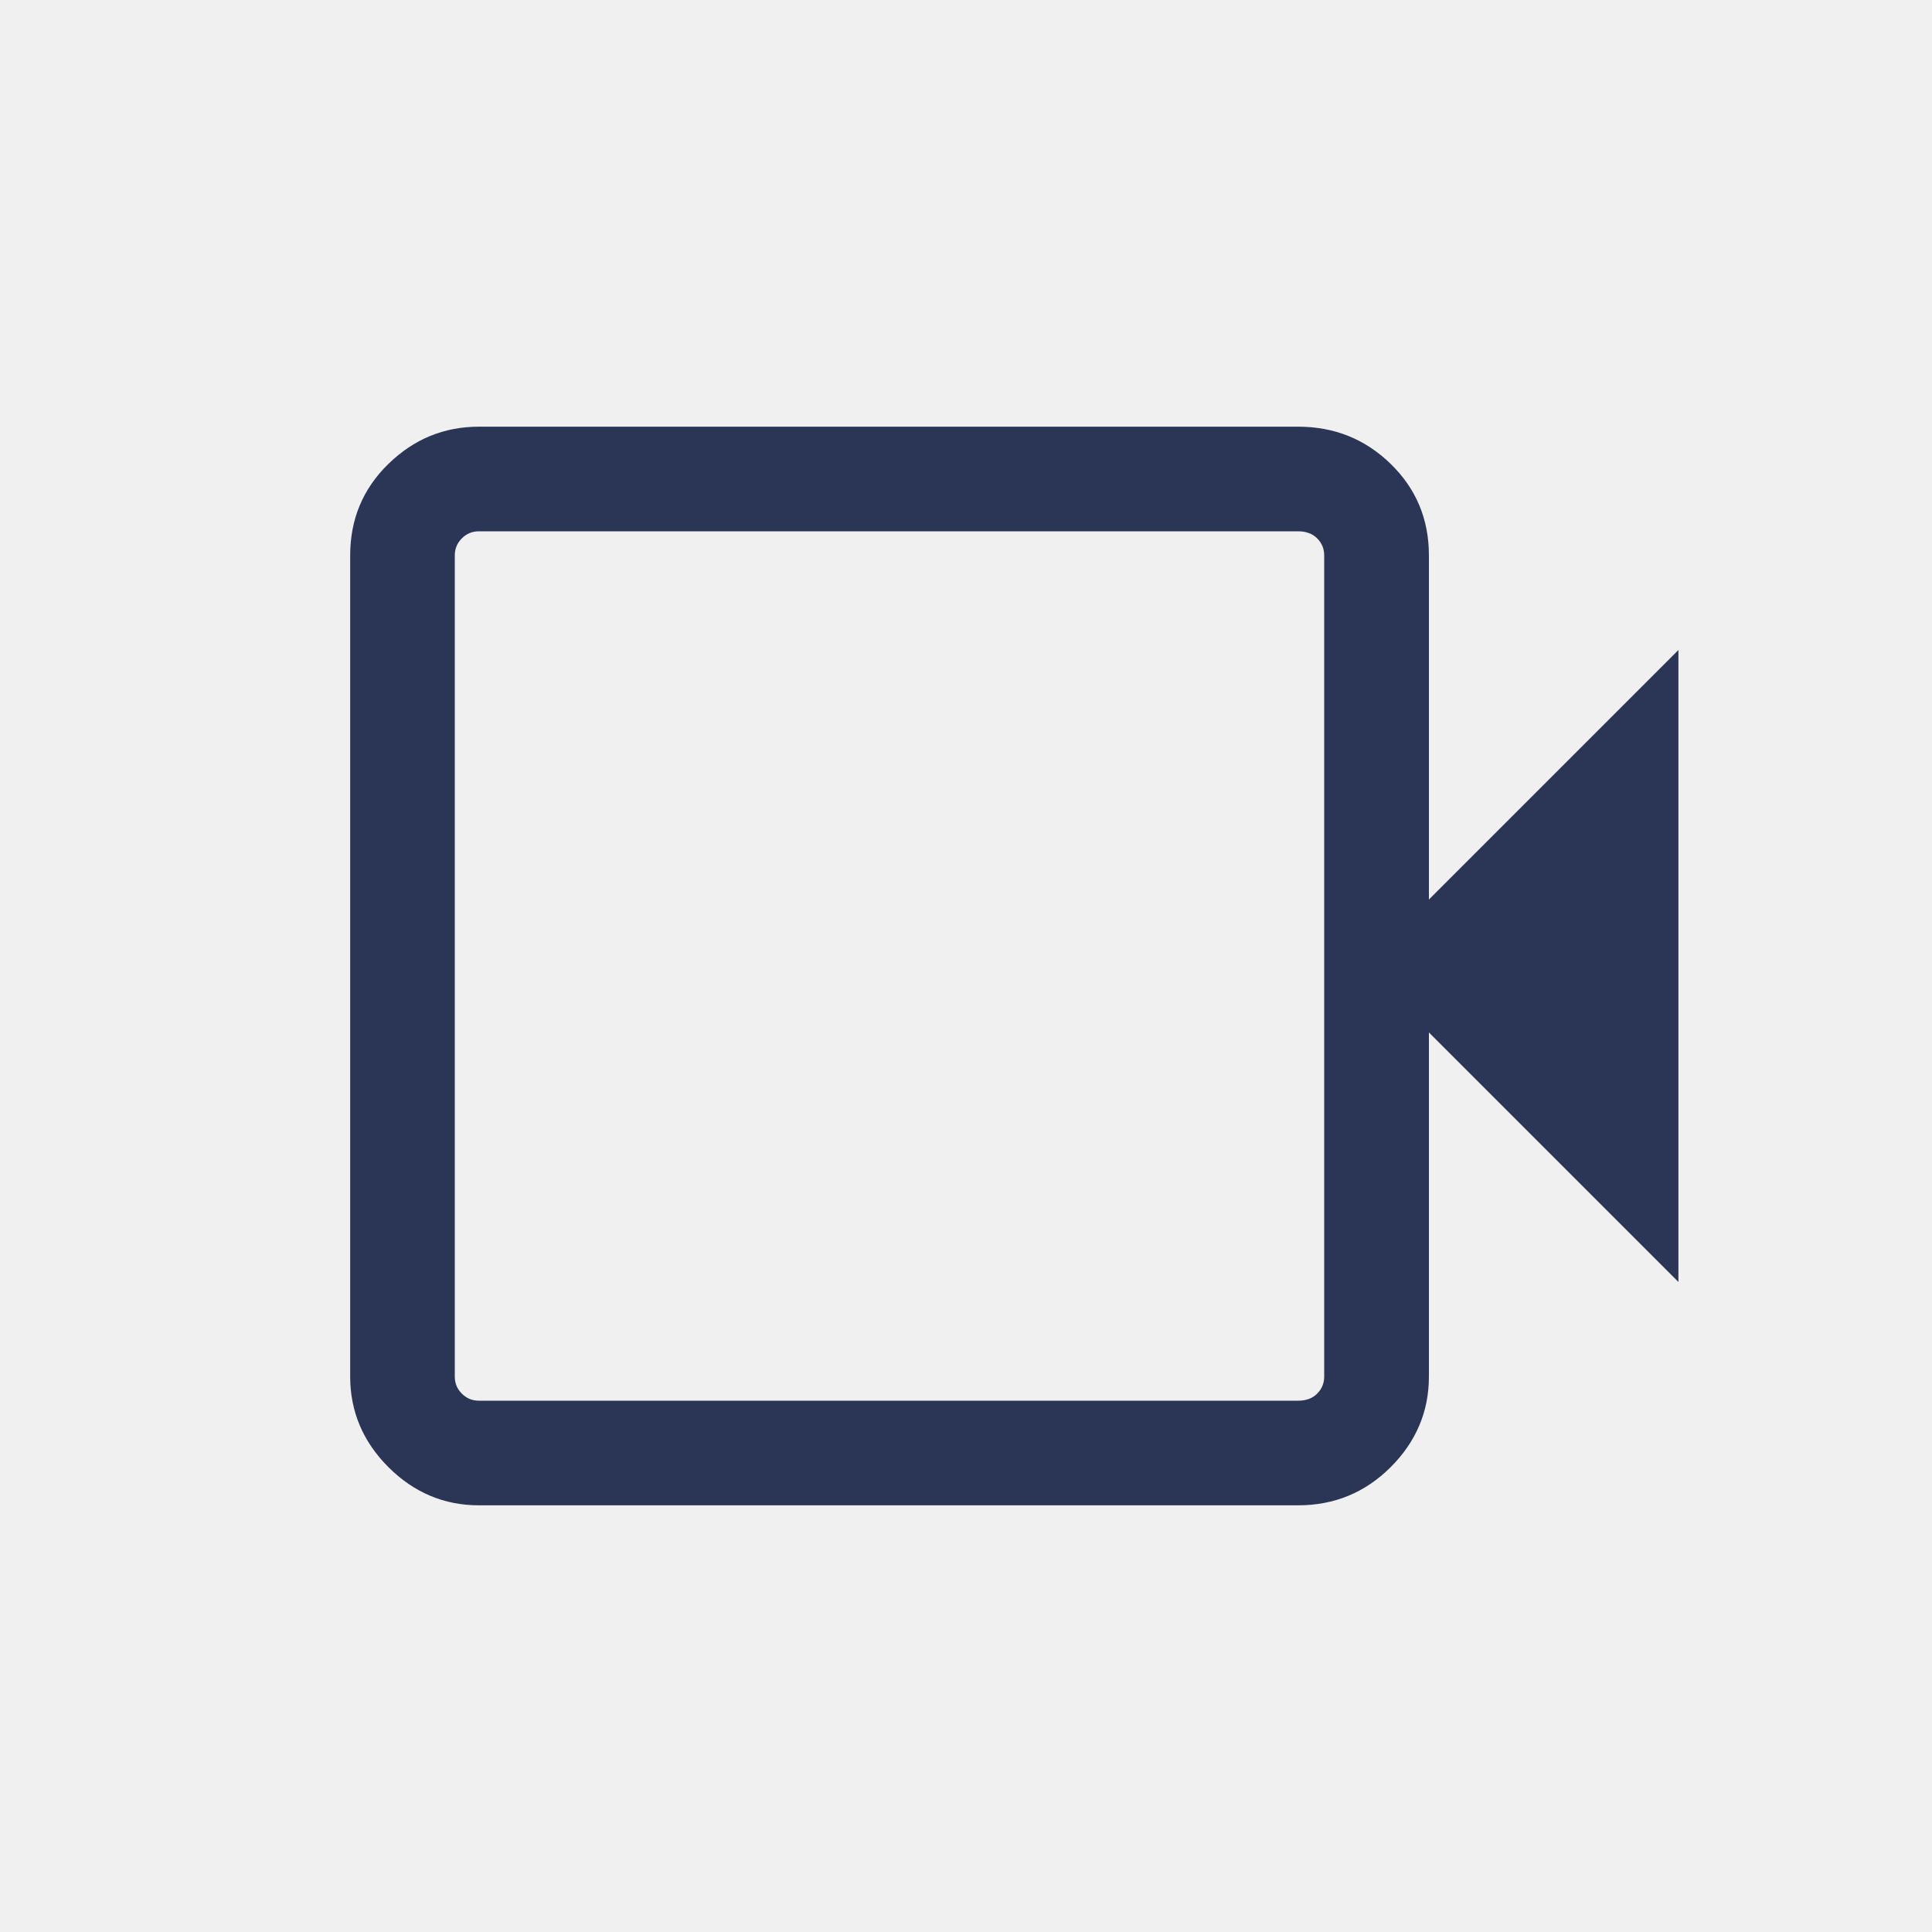
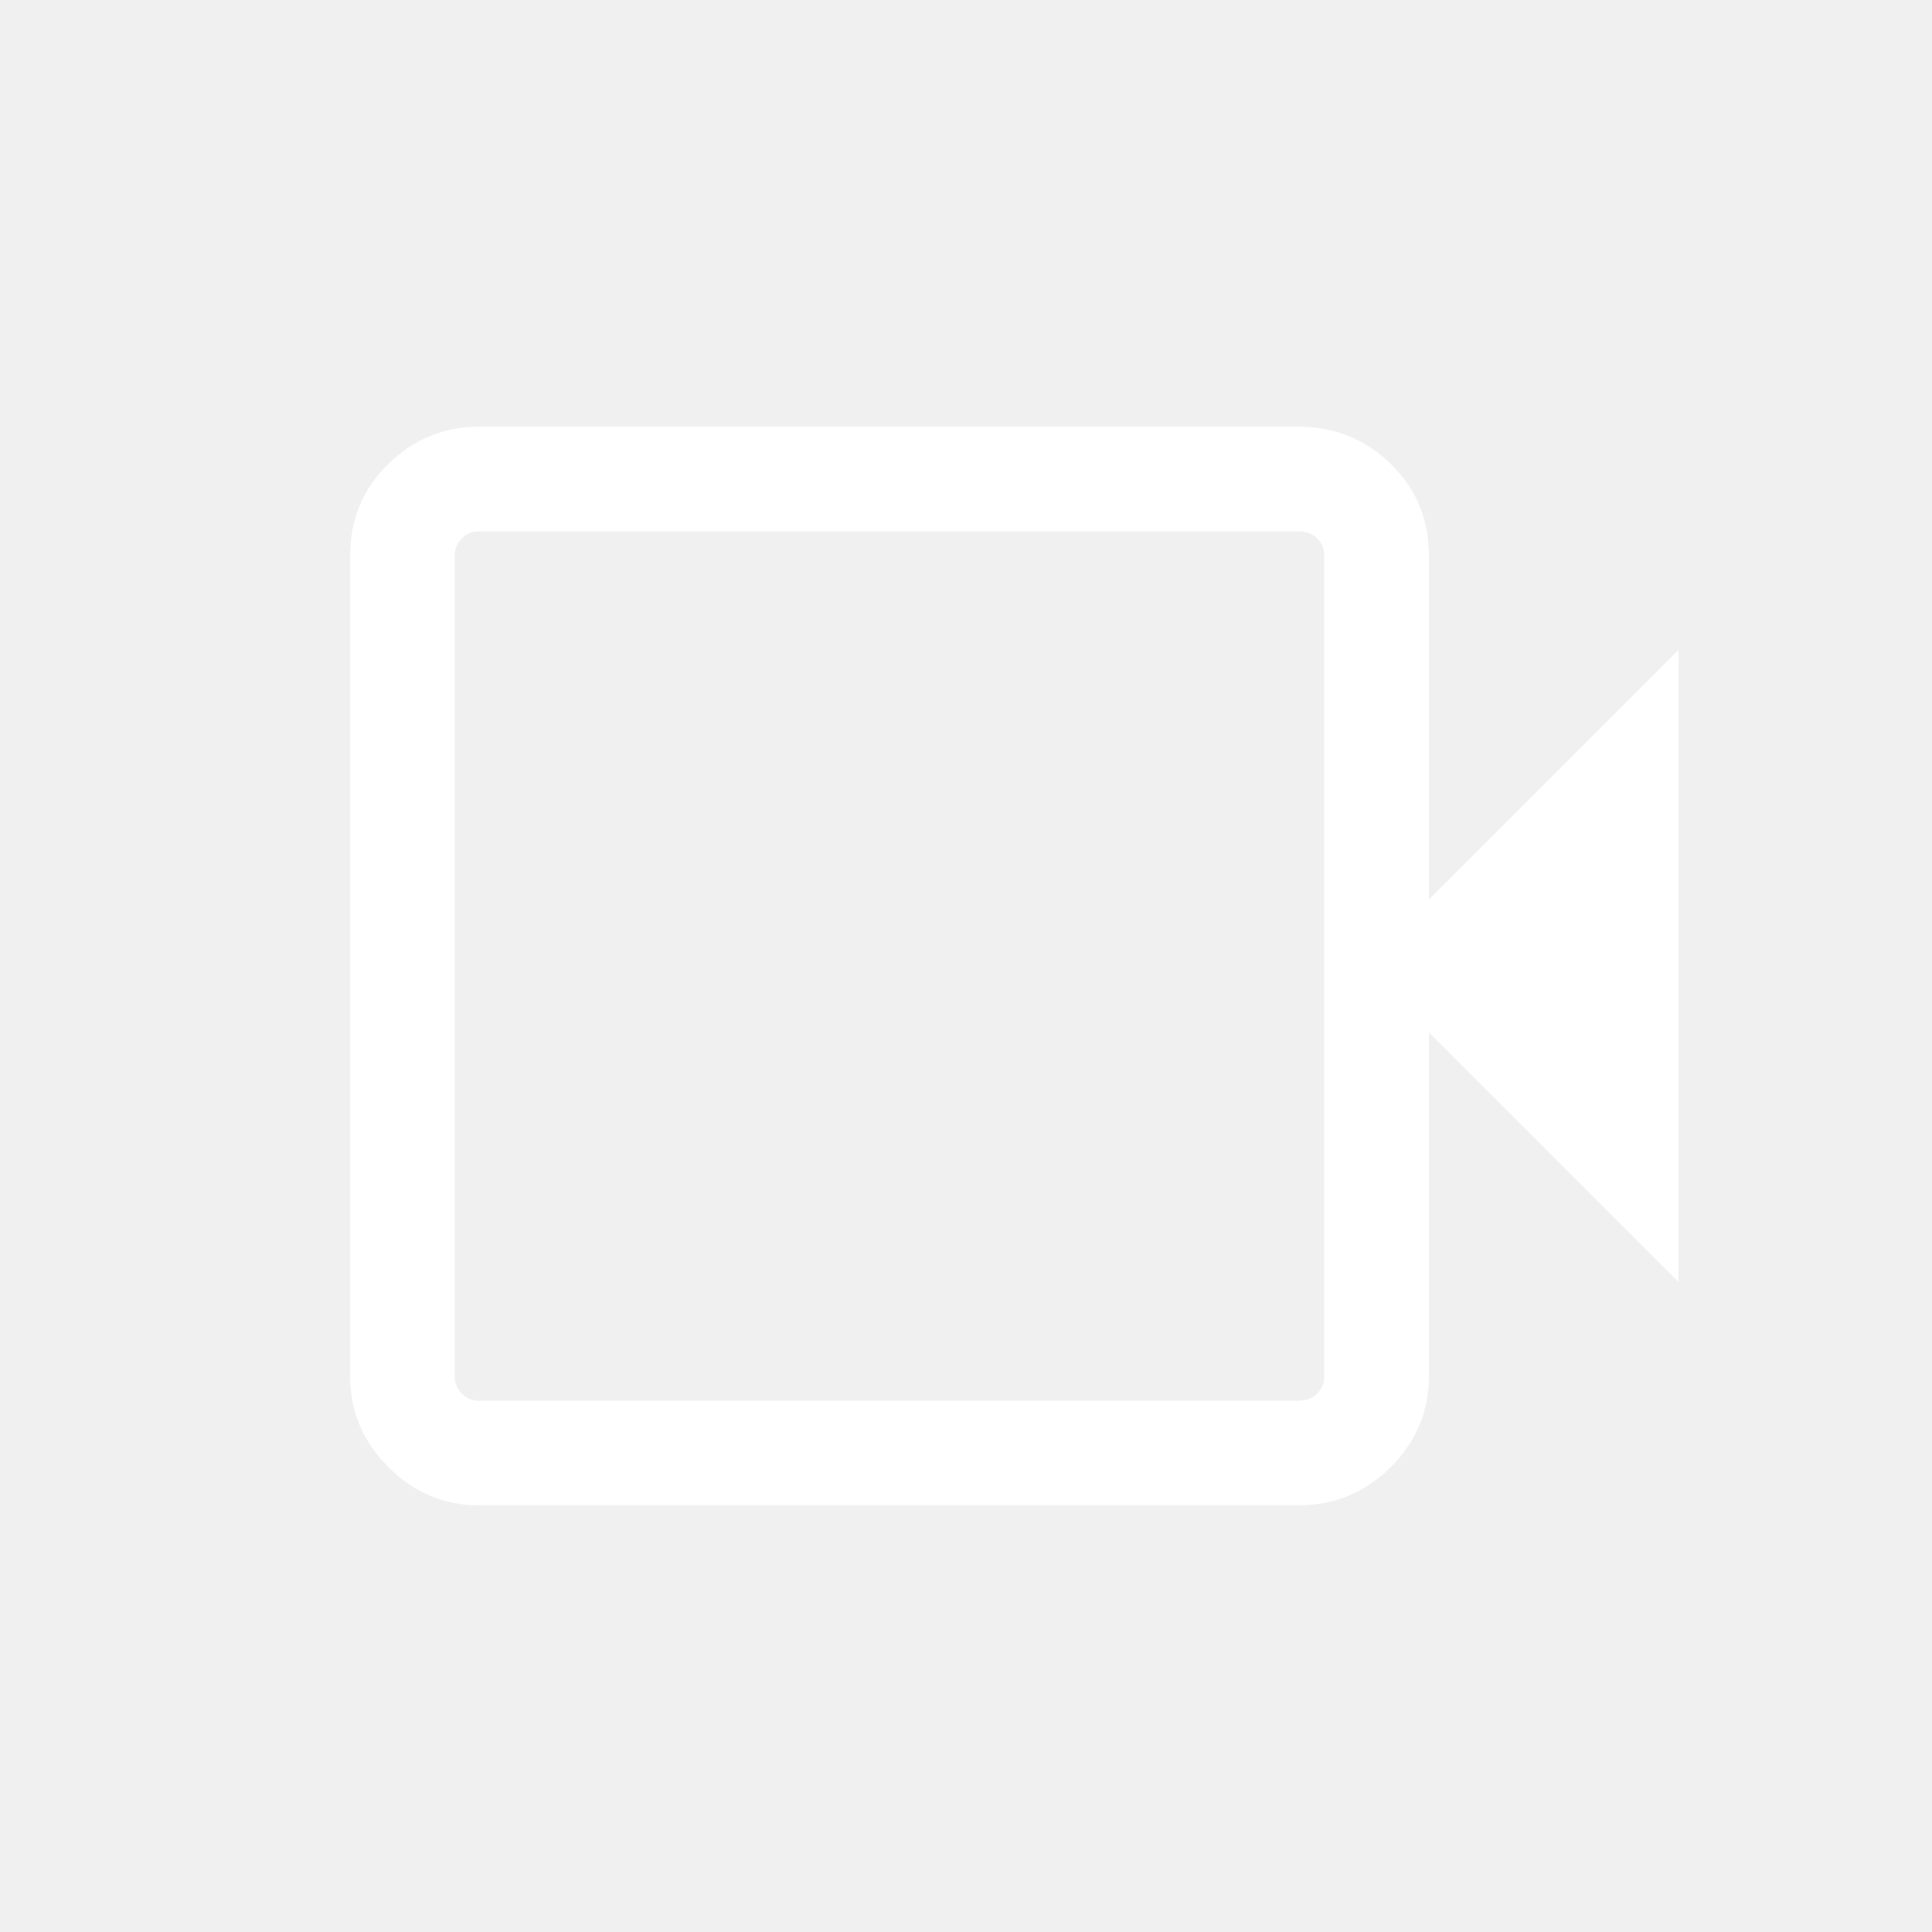
<svg xmlns="http://www.w3.org/2000/svg" width="20" height="20" viewBox="0 0 20 20" fill="none">
-   <path d="M4.958 15.583C4.597 15.583 4.285 15.451 4.021 15.188C3.757 14.924 3.625 14.611 3.625 14.25V5.75C3.625 5.375 3.757 5.059 4.021 4.802C4.285 4.545 4.597 4.417 4.958 4.417H13.438C13.813 4.417 14.132 4.545 14.396 4.802C14.66 5.059 14.792 5.375 14.792 5.75V9.312L17.375 6.729V13.271L14.792 10.688V14.25C14.792 14.611 14.66 14.924 14.396 15.188C14.132 15.451 13.813 15.583 13.438 15.583H4.958ZM4.958 14.5H13.438C13.521 14.5 13.586 14.476 13.635 14.427C13.684 14.378 13.708 14.319 13.708 14.25V5.75C13.708 5.681 13.684 5.622 13.635 5.573C13.586 5.524 13.521 5.5 13.438 5.5H4.958C4.889 5.5 4.83 5.524 4.781 5.573C4.732 5.622 4.708 5.681 4.708 5.75V14.25C4.708 14.319 4.732 14.378 4.781 14.427C4.83 14.476 4.889 14.5 4.958 14.5ZM4.708 14.5V5.5V14.5Z" fill="#2B3656" />
+   <path d="M4.958 15.583C4.597 15.583 4.285 15.451 4.021 15.188C3.757 14.924 3.625 14.611 3.625 14.25V5.75C3.625 5.375 3.757 5.059 4.021 4.802C4.285 4.545 4.597 4.417 4.958 4.417H13.438C13.813 4.417 14.132 4.545 14.396 4.802C14.66 5.059 14.792 5.375 14.792 5.75V9.312L17.375 6.729V13.271L14.792 10.688V14.25C14.792 14.611 14.66 14.924 14.396 15.188C14.132 15.451 13.813 15.583 13.438 15.583H4.958ZM4.958 14.5H13.438C13.521 14.5 13.586 14.476 13.635 14.427C13.684 14.378 13.708 14.319 13.708 14.25V5.75C13.708 5.681 13.684 5.622 13.635 5.573C13.586 5.524 13.521 5.5 13.438 5.5H4.958C4.889 5.5 4.83 5.524 4.781 5.573C4.732 5.622 4.708 5.681 4.708 5.75V14.25C4.708 14.319 4.732 14.378 4.781 14.427C4.83 14.476 4.889 14.5 4.958 14.5ZM4.708 14.5V5.5V14.5Z" fill="#FFF" />
</svg>
